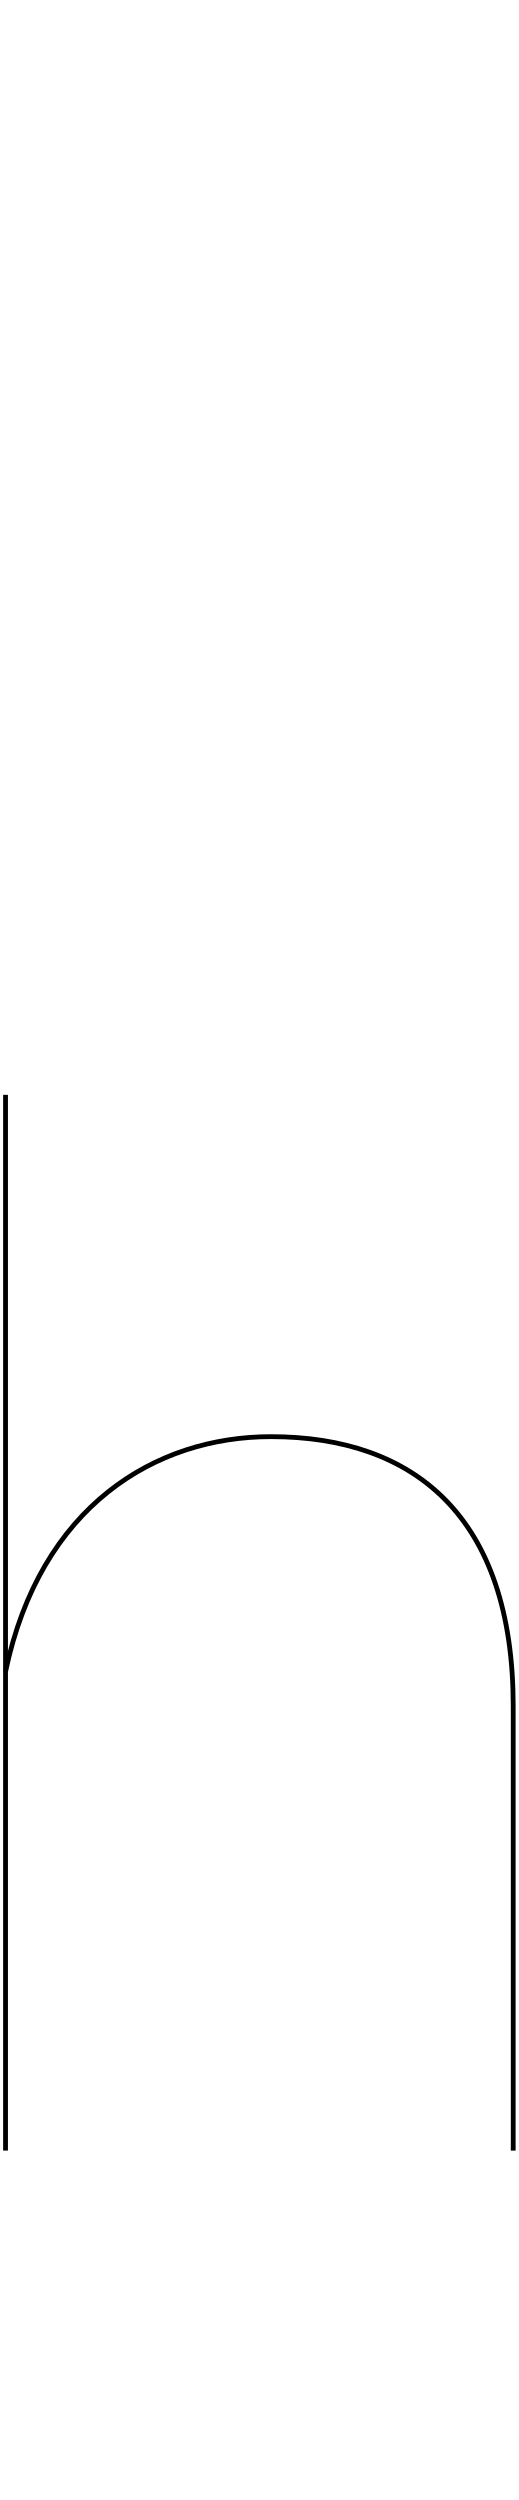
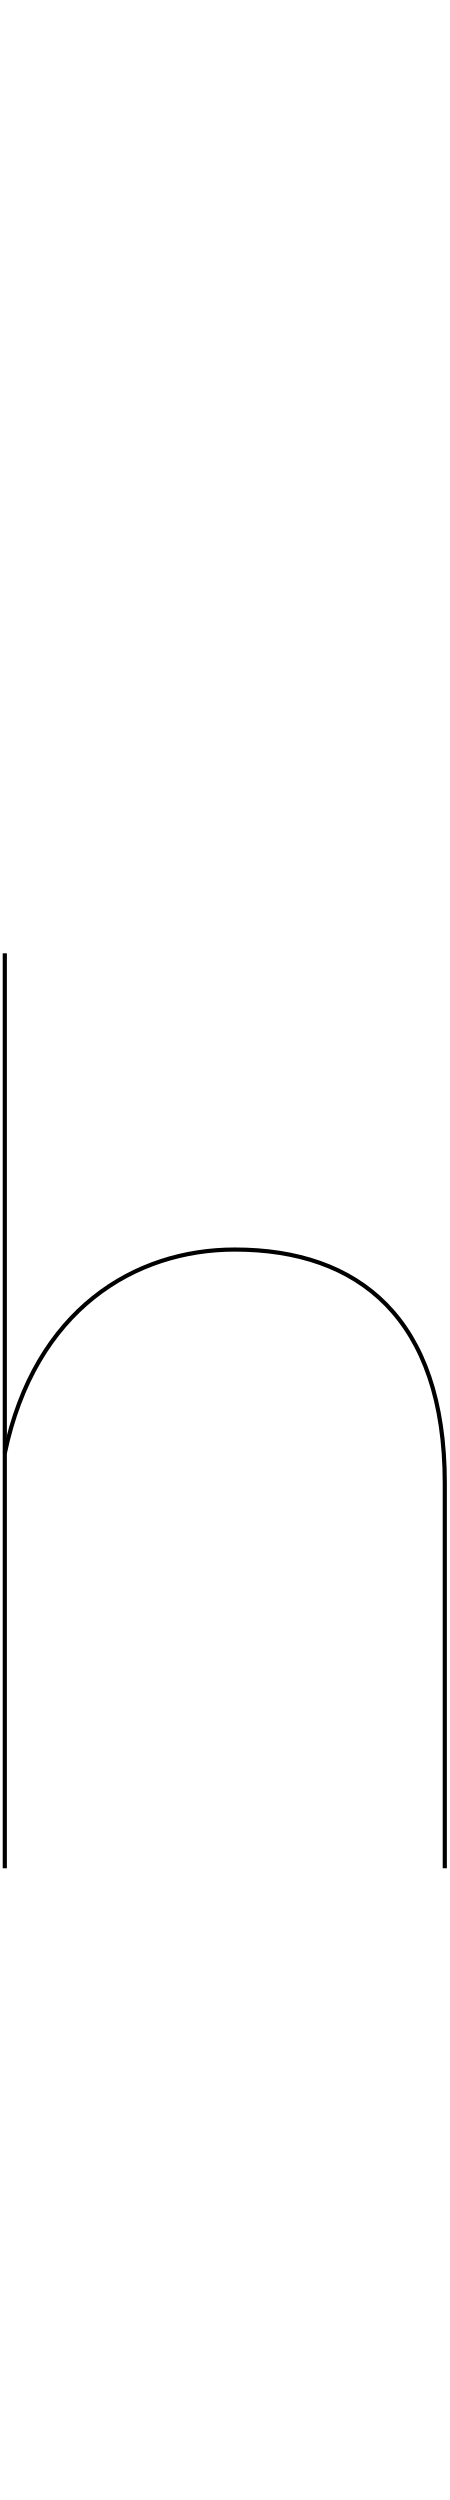
- <svg xmlns="http://www.w3.org/2000/svg" version="1.1" id="Layer_1" x="0px" y="0px" width="269.75px" height="1300px" viewBox="0 -550 269.75 1300" enable-background="new 0 -550 269.75 1300" xml:space="preserve">
+ <svg xmlns="http://www.w3.org/2000/svg" version="1.1" id="Layer_1" x="0px" y="0px" width="269.75px" height="1500px" viewBox="0 0 269.75 1500" enable-background="new 0 0 269.75 1500" xml:space="preserve">
  <g id="Layer_1_1_">
    <g>
-       <path fill="none" stroke="#000000" stroke-width="2.5" d="M2.878,319.305C20.876,233.058,80.876,197.06,140.876,197.06    c74.248,0,125.996,41.25,125.996,140.244v230.992" />
-       <polyline fill="none" stroke="#000000" stroke-width="2.5" points="2.878,19.317 2.878,319.305 2.878,319.306 2.878,568.296   " />
+       <path fill="none" stroke="#000000" stroke-width="2.5" d="M2.878,871.975C20.876,785.729,80.876,749.73,140.876,749.73    c74.248,0,125.996,41.25,125.996,140.244v230.992" />
+       <polyline fill="none" stroke="#000000" stroke-width="2.5" points="2.878,571.987 2.878,871.975 2.878,871.976 2.878,1120.966       " />
    </g>
  </g>
  <g id="Layer_2">
</g>
</svg>
